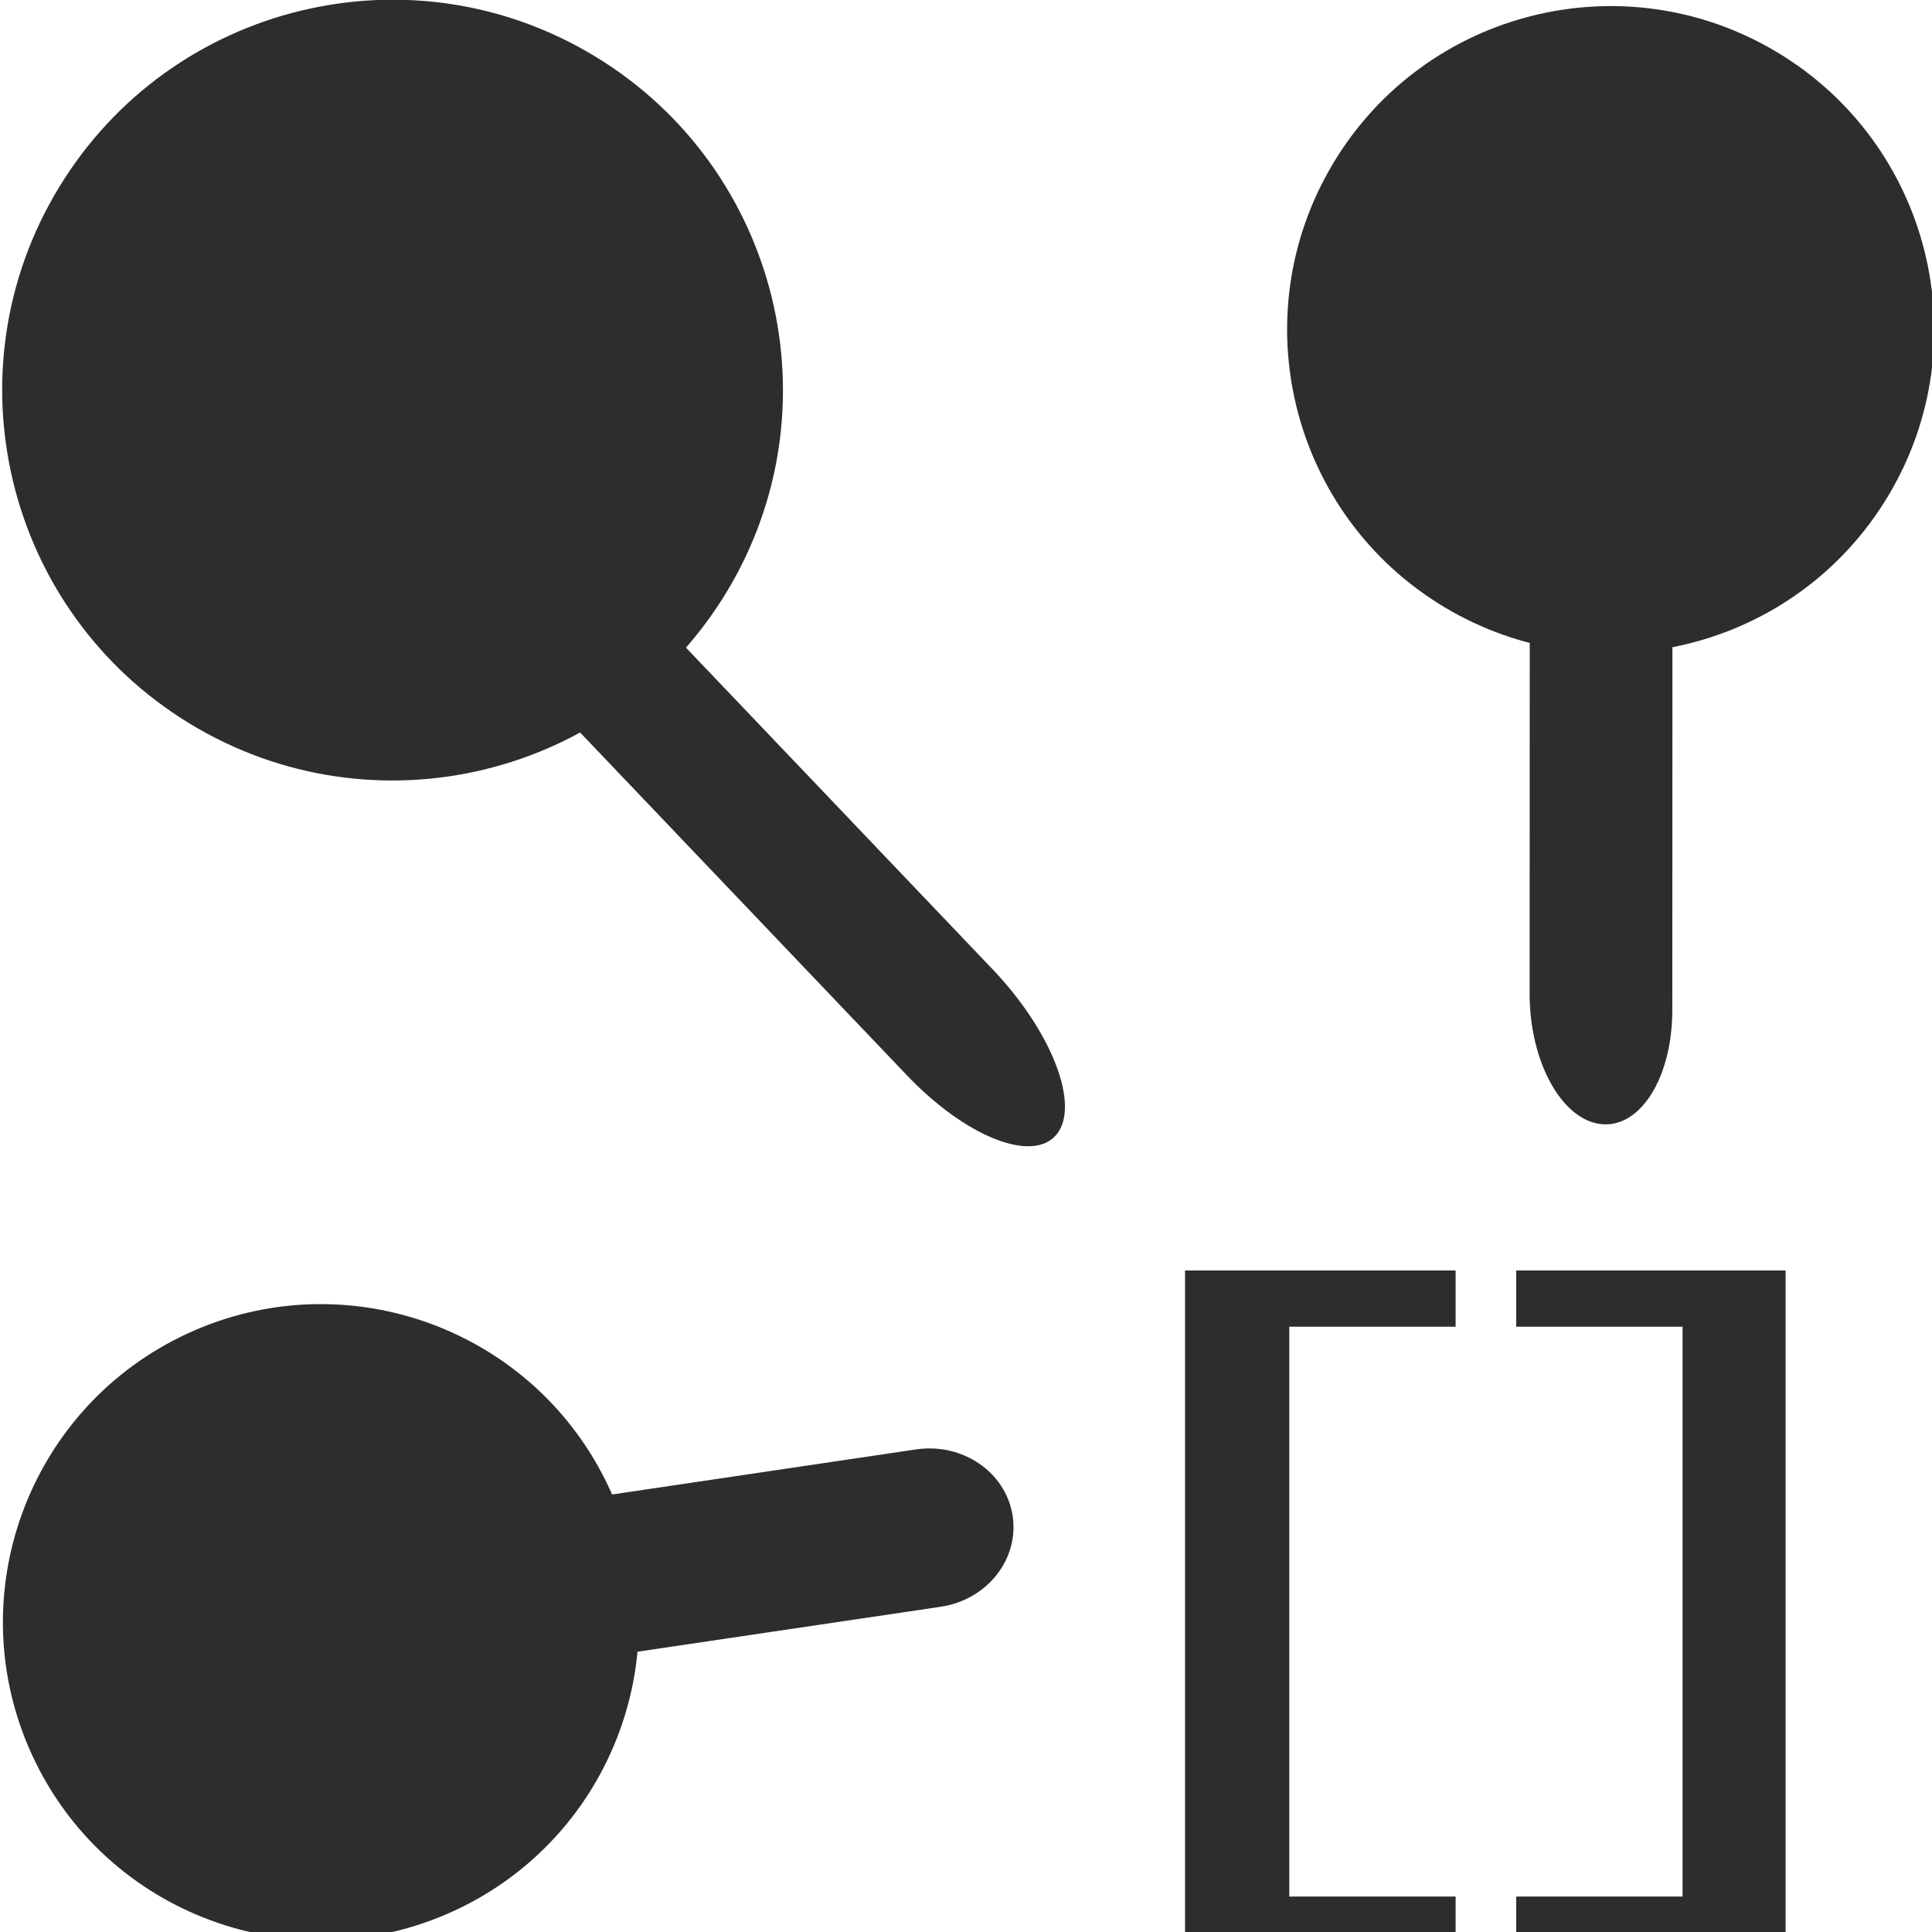
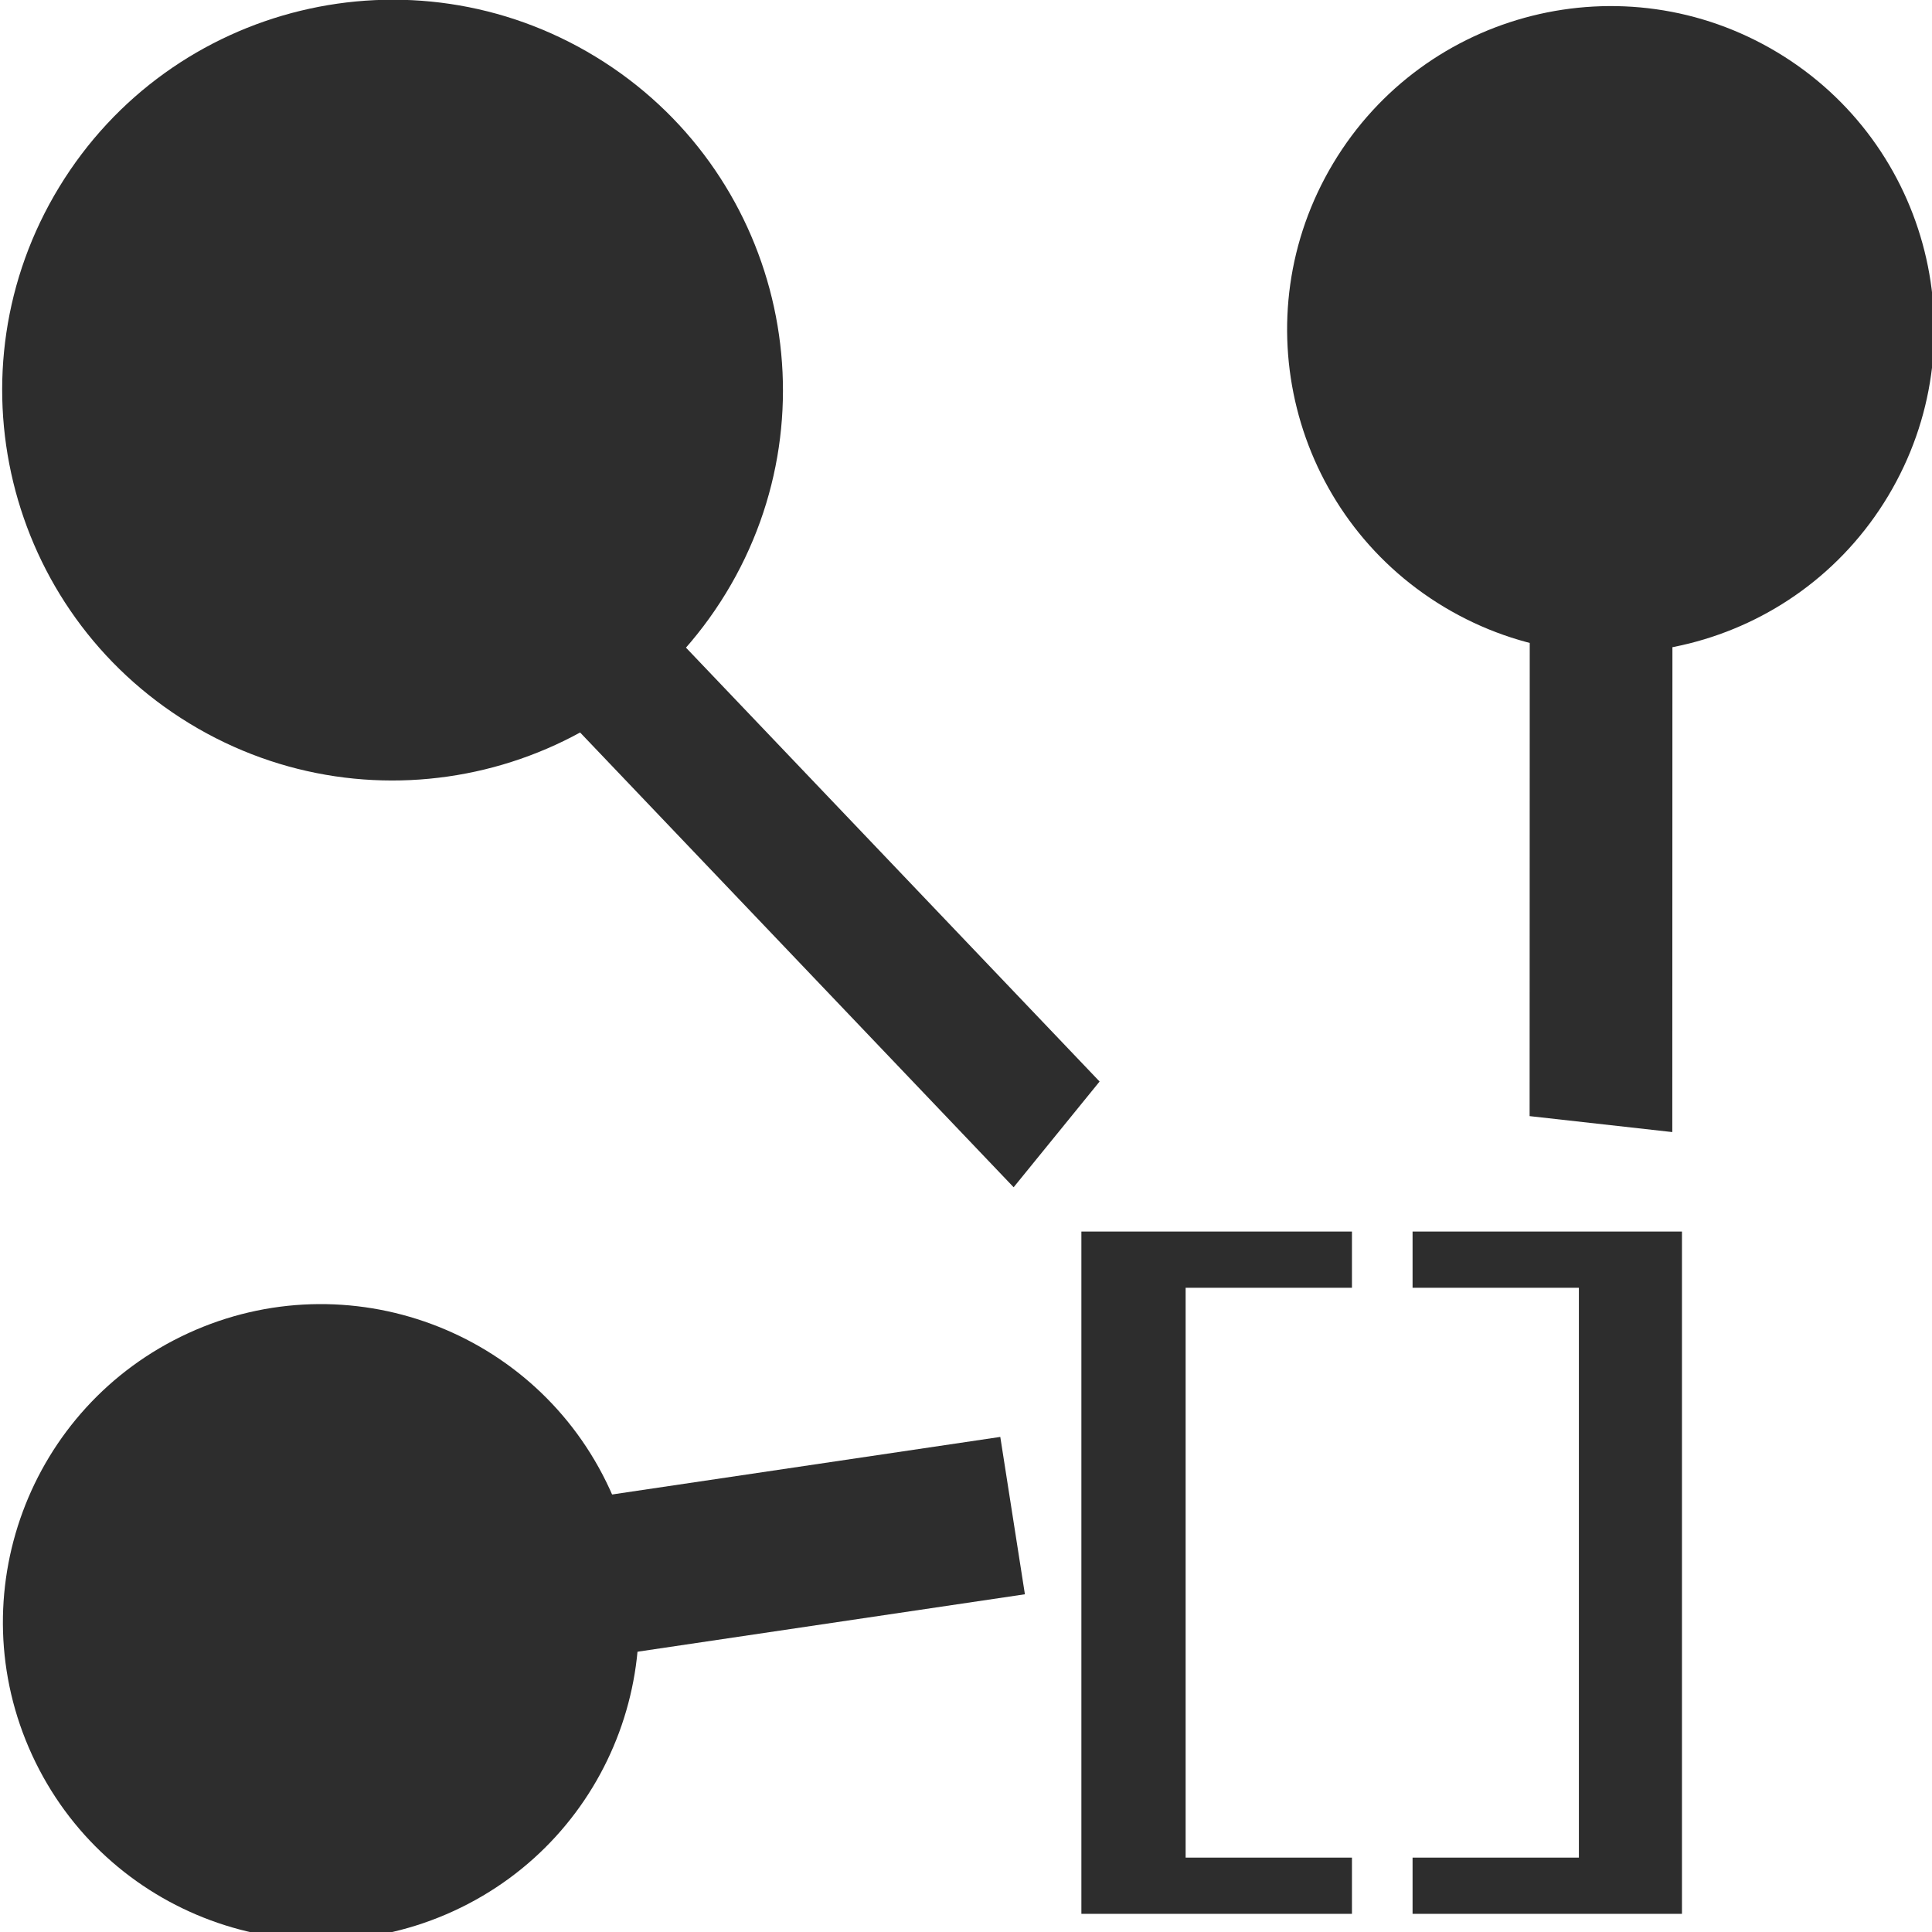
<svg xmlns="http://www.w3.org/2000/svg" width="32" height="32" id="svg2985" version="1.1">
  <defs id="defs2987" />
  <g id="layer1" transform="translate(0,16)">
    <path style="fill:#2d2d2d;fill-opacity:1;stroke:none" id="path3012-9-6-0-2-2-7" d="M 5.543,6.157 A 1.37,1.37 0 0 1 4.173,7.527 1.37,1.37 0 0 1 2.803,6.157 1.37,1.37 0 0 1 4.173,4.787 1.37,1.37 0 0 1 5.543,6.157 Z" transform="matrix(3.35496,2.010405,-2.010405,3.35496,25.0556,-39.58607)" />
    <path style="fill:#2d2d2d;fill-opacity:1;stroke:none" id="path3012-9-6-0-2-2" d="M 5.543,6.157 A 1.37,1.37 0 0 1 4.173,7.527 1.37,1.37 0 0 1 2.803,6.157 1.37,1.37 0 0 1 4.173,4.787 1.37,1.37 0 0 1 5.543,6.157 Z" transform="matrix(4.029852,2.455766,-2.455766,4.029852,4.805795,-44.59829)" />
-     <rect style="fill:#2d2d2d;fill-opacity:1;stroke:none" id="rect3034-8-6-3" width="2.257" height="17.74" x="-11.958" y="-15.463" rx="34.404" ry="2.565" transform="matrix(-0.6308065,0.7759402,-0.6900053,-0.7238044,0,0)" />
-     <rect style="fill:#2d2d2d;fill-opacity:1;stroke:none" id="rect3034-8-6-3-6" width="2.378" height="13.984" x="-27.871" y="0.347" rx="36.241" ry="2.022" transform="matrix(-0.9938041,-0.111146,2.6879706e-4,-1,0,0)" />
+     <rect style="fill:#2d2d2d;fill-opacity:1;stroke:none" id="rect3034-8-6-3" width="2.257" height="17.74" x="-11.958" y="-15.463" rx="34.404" ry="0" transform="matrix(-0.6308065,0.7759402,-0.6900053,-0.7238044,0,0)" />
+     <rect style="fill:#2d2d2d;fill-opacity:1;stroke:none" id="rect3034-8-6-3-6" width="2.378" height="13.984" x="-27.871" y="0.347" rx="36.241" ry="0" transform="matrix(-0.9938041,-0.111146,2.6879706e-4,-1,0,0)" />
    <path style="fill:#2d2d2d;fill-opacity:1;stroke:none" id="path3012-9-6-0-2-2-6" d="M 5.543,6.157 A 1.37,1.37 0 0 1 4.173,7.527 1.37,1.37 0 0 1 2.803,6.157 1.37,1.37 0 0 1 4.173,4.787 1.37,1.37 0 0 1 5.543,6.157 Z" transform="matrix(3.49237,-1.605701,1.605701,3.49237,-19.1447,-3.934587)" />
-     <rect style="fill:#2d2d2d;fill-opacity:1;stroke:none" id="rect3034-8-6-3-2" width="2.638" height="9.757" x="10.146" y="-15.164" rx="40.215" ry="1.411" transform="matrix(0.1545363,0.9879871,-0.989184,0.1466803,0,0)" />
-     <text xml:space="preserve" style="font-style:normal;font-weight:normal;font-size:16.092px;line-height:125%;font-family:sans-serif;letter-spacing:0px;word-spacing:0px;fill:#2d2d2d;fill-opacity:1;stroke:none;stroke-width:1px;stroke-linecap:butt;stroke-linejoin:miter;stroke-opacity:1;" x="14.527" y="17.744" id="text4145" transform="scale(1.241607,0.8054077)">
-       <tspan id="tspan4147" x="14.527" y="17.744">[]</tspan>
+     <rect style="fill:#2d2d2d;fill-opacity:1;stroke:none" id="rect3034-8-6-3-2" width="2.638" height="9.757" x="10.146" y="-15.164" rx="40.215" ry="0" transform="matrix(0.1545363,0.9879871,-0.989184,0.1466803,0,0)" />
+     <text xml:space="preserve" style="font-style:normal;font-weight:normal;font-size:16.092px;line-height:125%;font-family:sans-serif;letter-spacing:0px;word-spacing:0px;fill:#2d2d2d;fill-opacity:1;stroke:none;stroke-width:1px;stroke-linecap:butt;stroke-linejoin:miter;stroke-opacity:1" x="13.146" y="16.946" id="text4145" transform="scale(1.241607,0.8054077)">
+       <tspan id="tspan4147" x="13.146" y="16.946">[]</tspan>
    </text>
  </g>
</svg>
